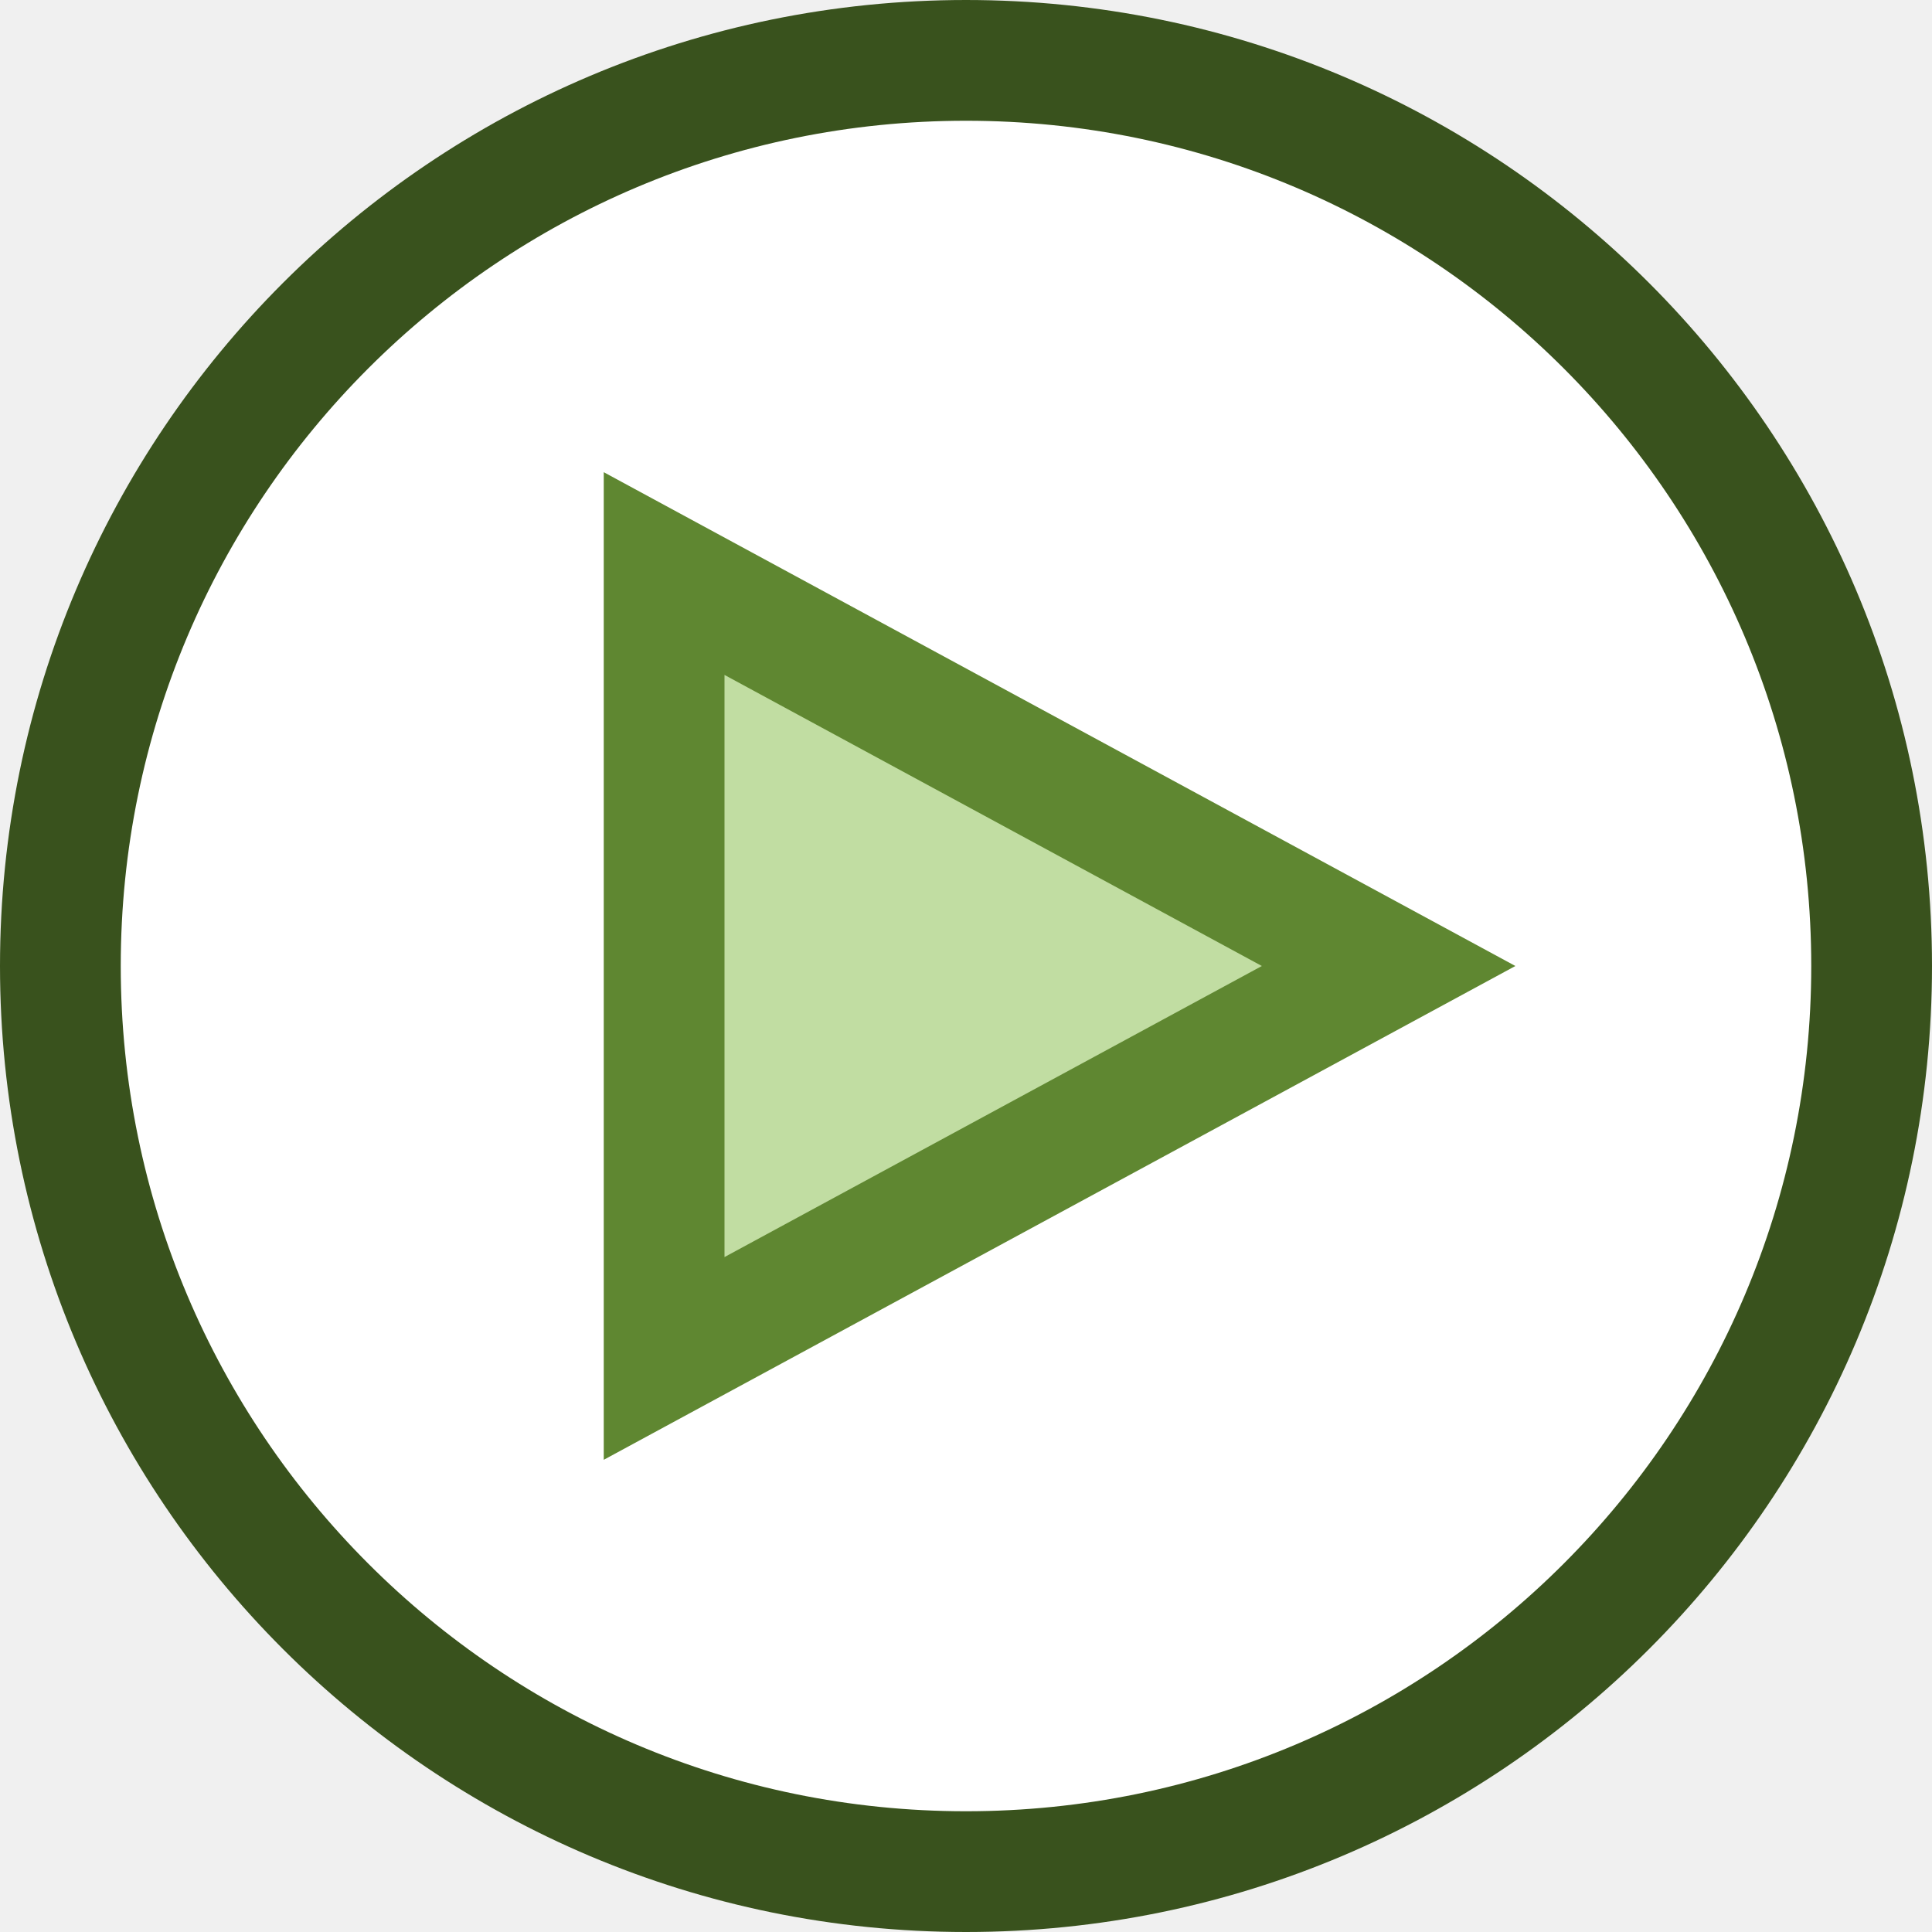
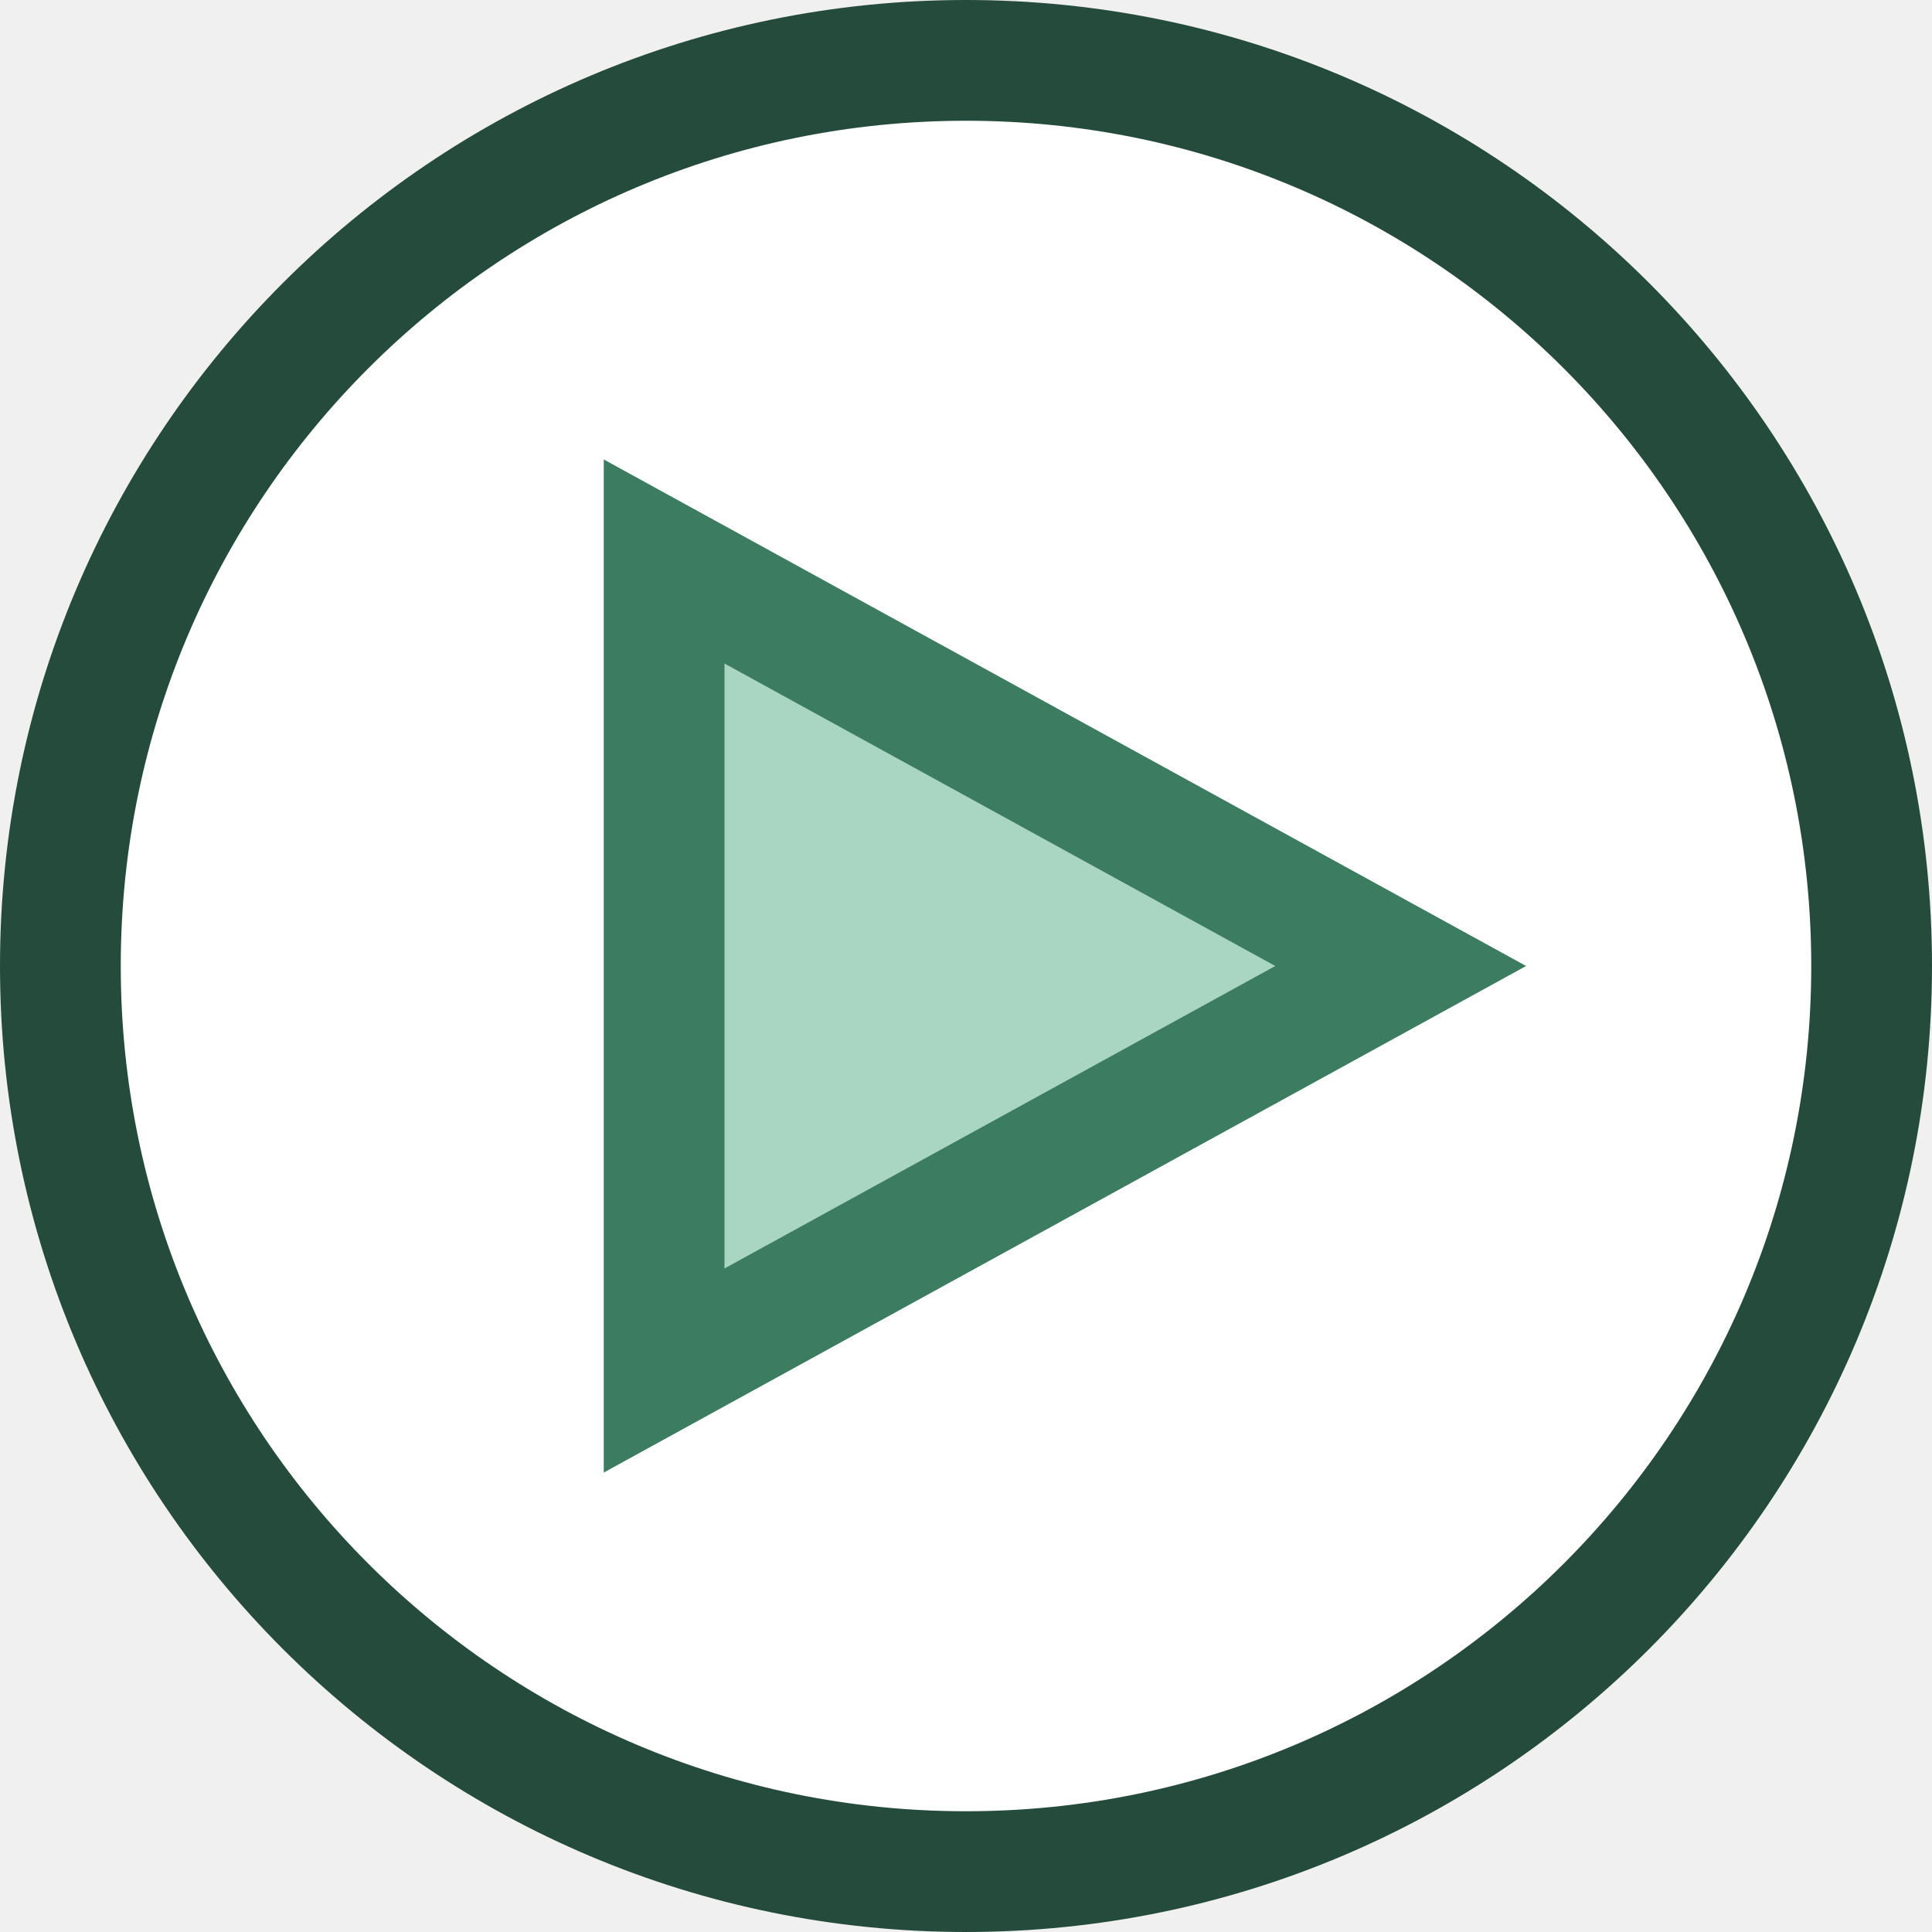
<svg xmlns="http://www.w3.org/2000/svg" version="1.1" id="Layer_1" x="0px" y="0px" width="16px" height="16px" viewBox="0 0 16 16" enable-background="new 0 0 16 16" xml:space="preserve">
  <g id="icon">
-     <path d="M8,15.5c-4.142,0,-7.5,-3.358,-7.5,-7.5S3.858,0.5,8,0.5s7.5,3.358,7.5,7.5S12.142,15.5,8,15.5z" fill="#FFFFFF" stroke="#39521D" stroke-width="1" stroke-miterlimit="50" />
-     <polygon points="5.5,4.75 5.5,11.25 11.5,8" fill="#C1DDA2" stroke="#5F8731" stroke-width="1" stroke-linecap="round" stroke-miterlimit="50" stroke-linejoin="miter" />
+     <circle cx="8" cy="8" r="7.5" fill="#FFFFFF" stroke="#244B3B" stroke-width="1" stroke-miterlimit="10" />
+     <polygon points="5.5,4.65 5.5,11.35 11.6,8" fill="#A9D6C3" stroke="#3C7C61" stroke-width="1" stroke-linecap="round" stroke-miterlimit="10" stroke-linejoin="miter" />
  </g>
</svg>
